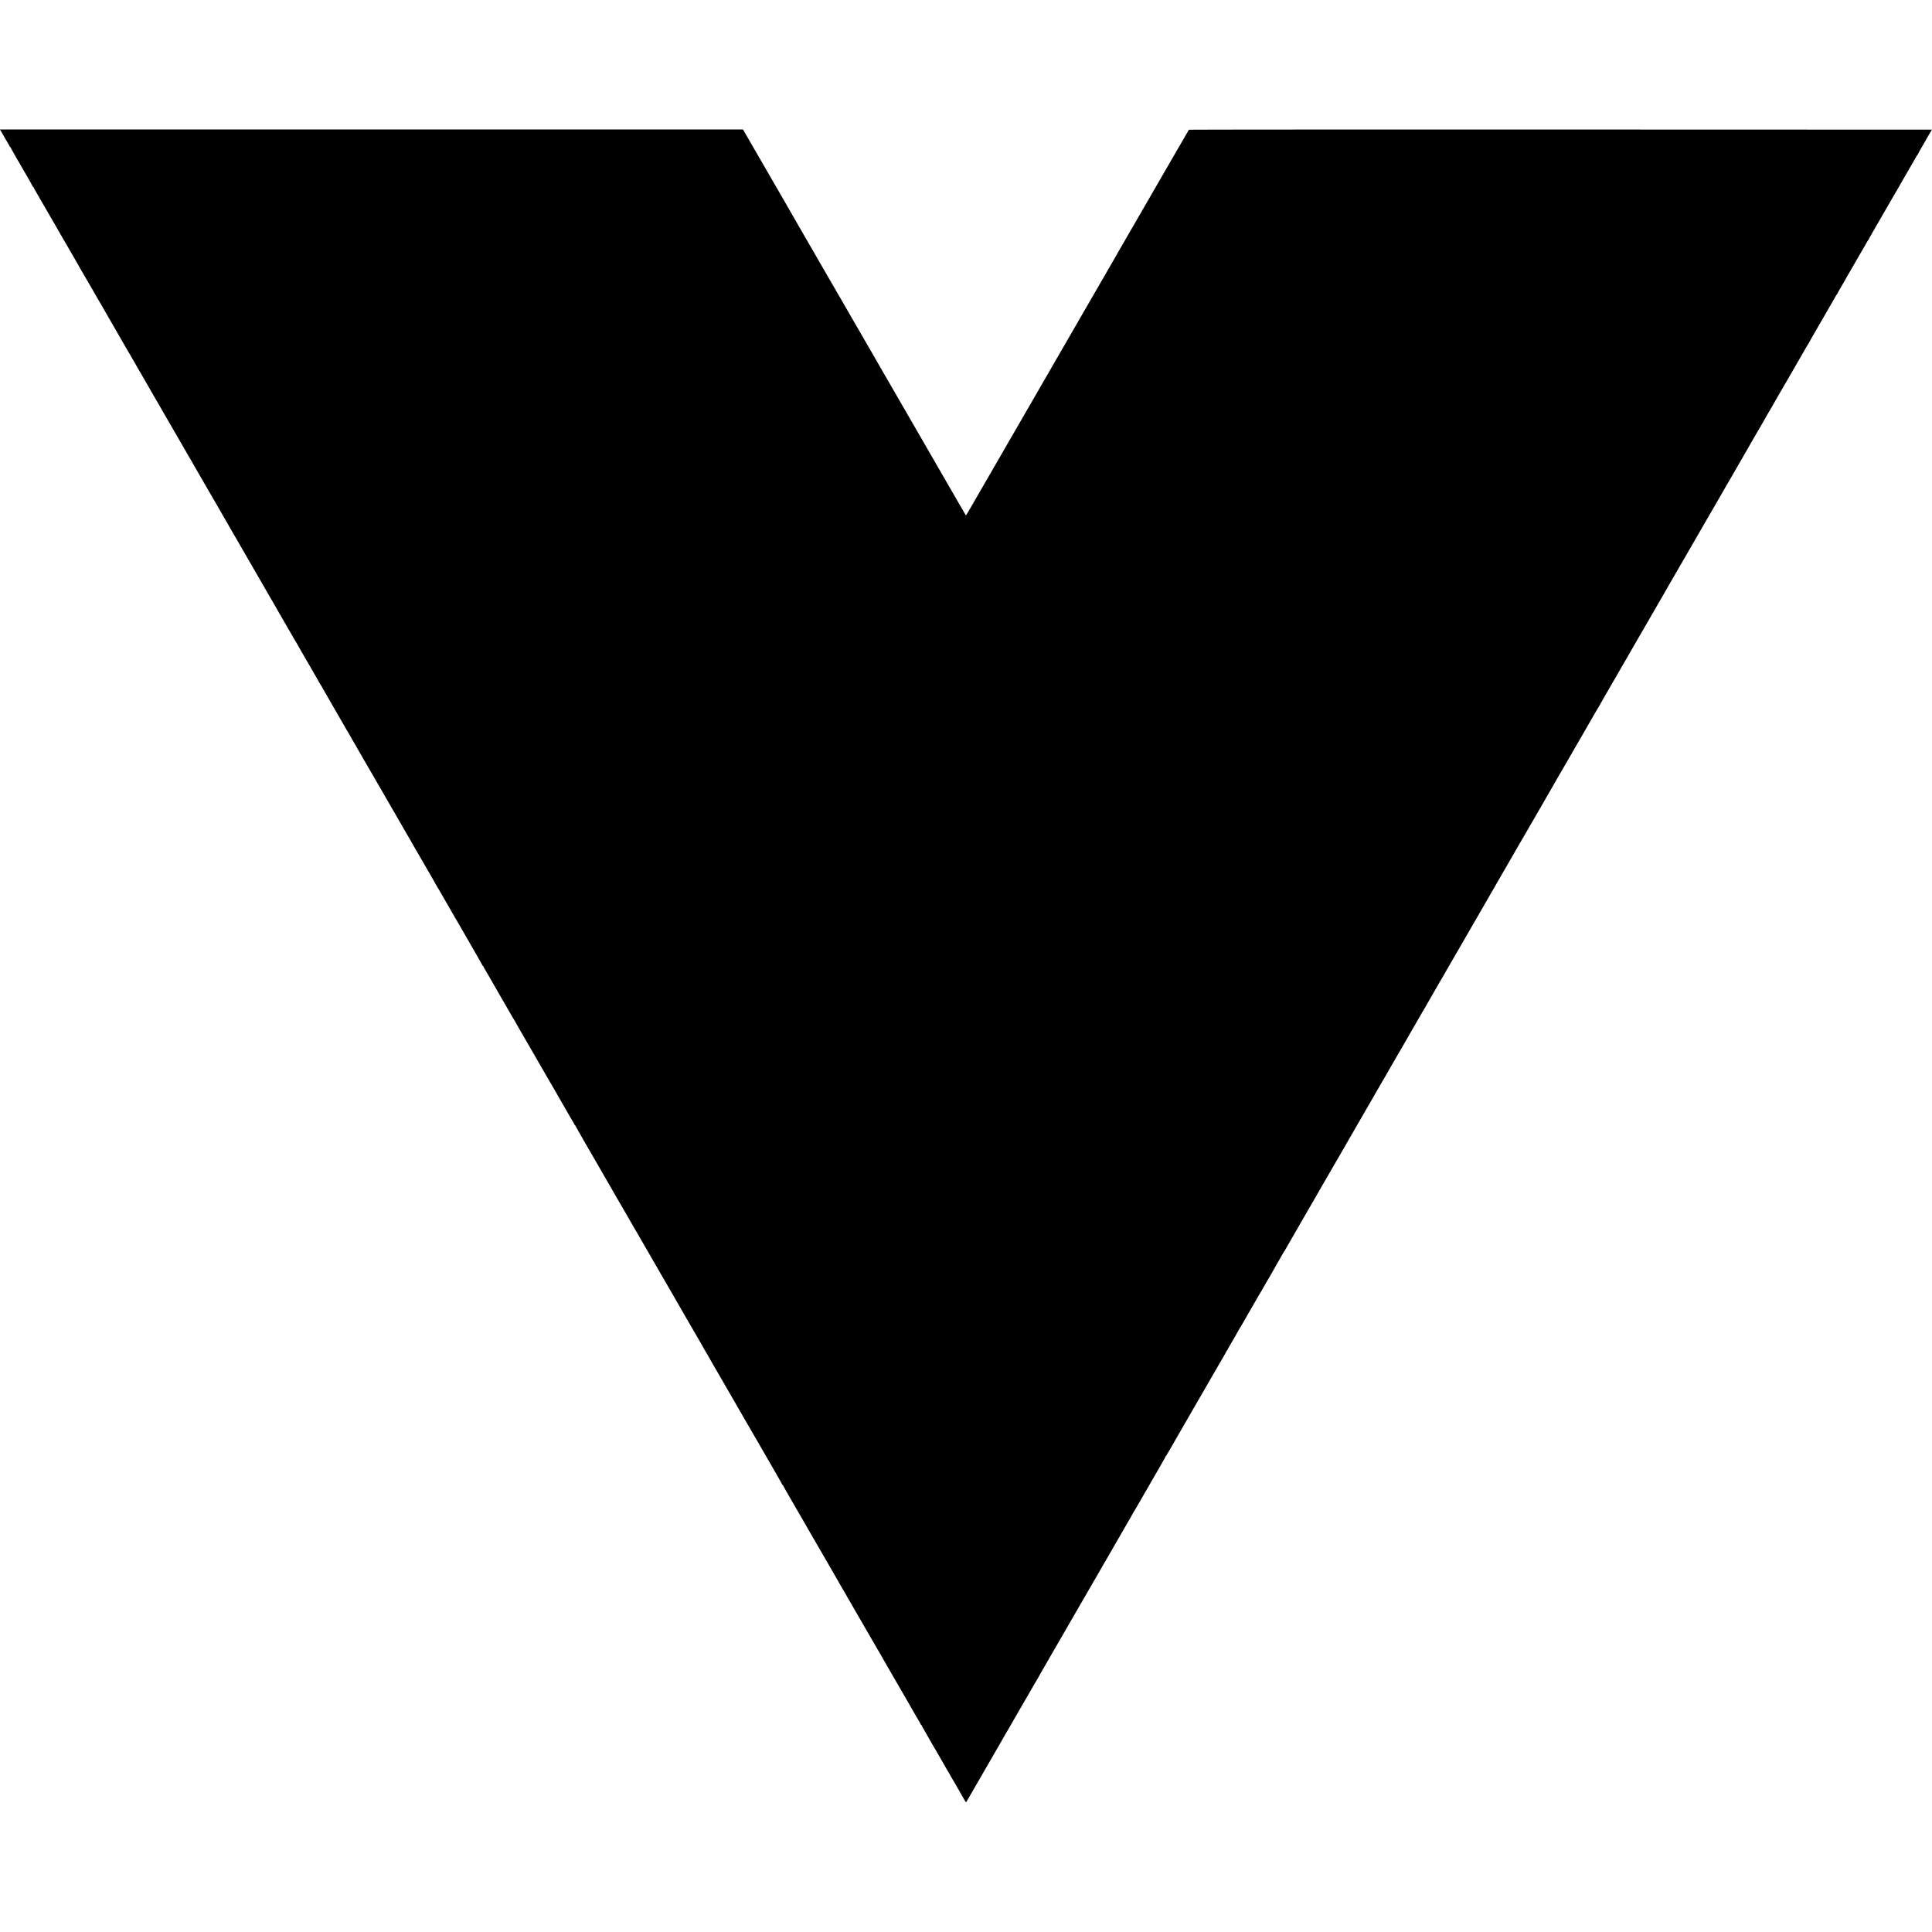
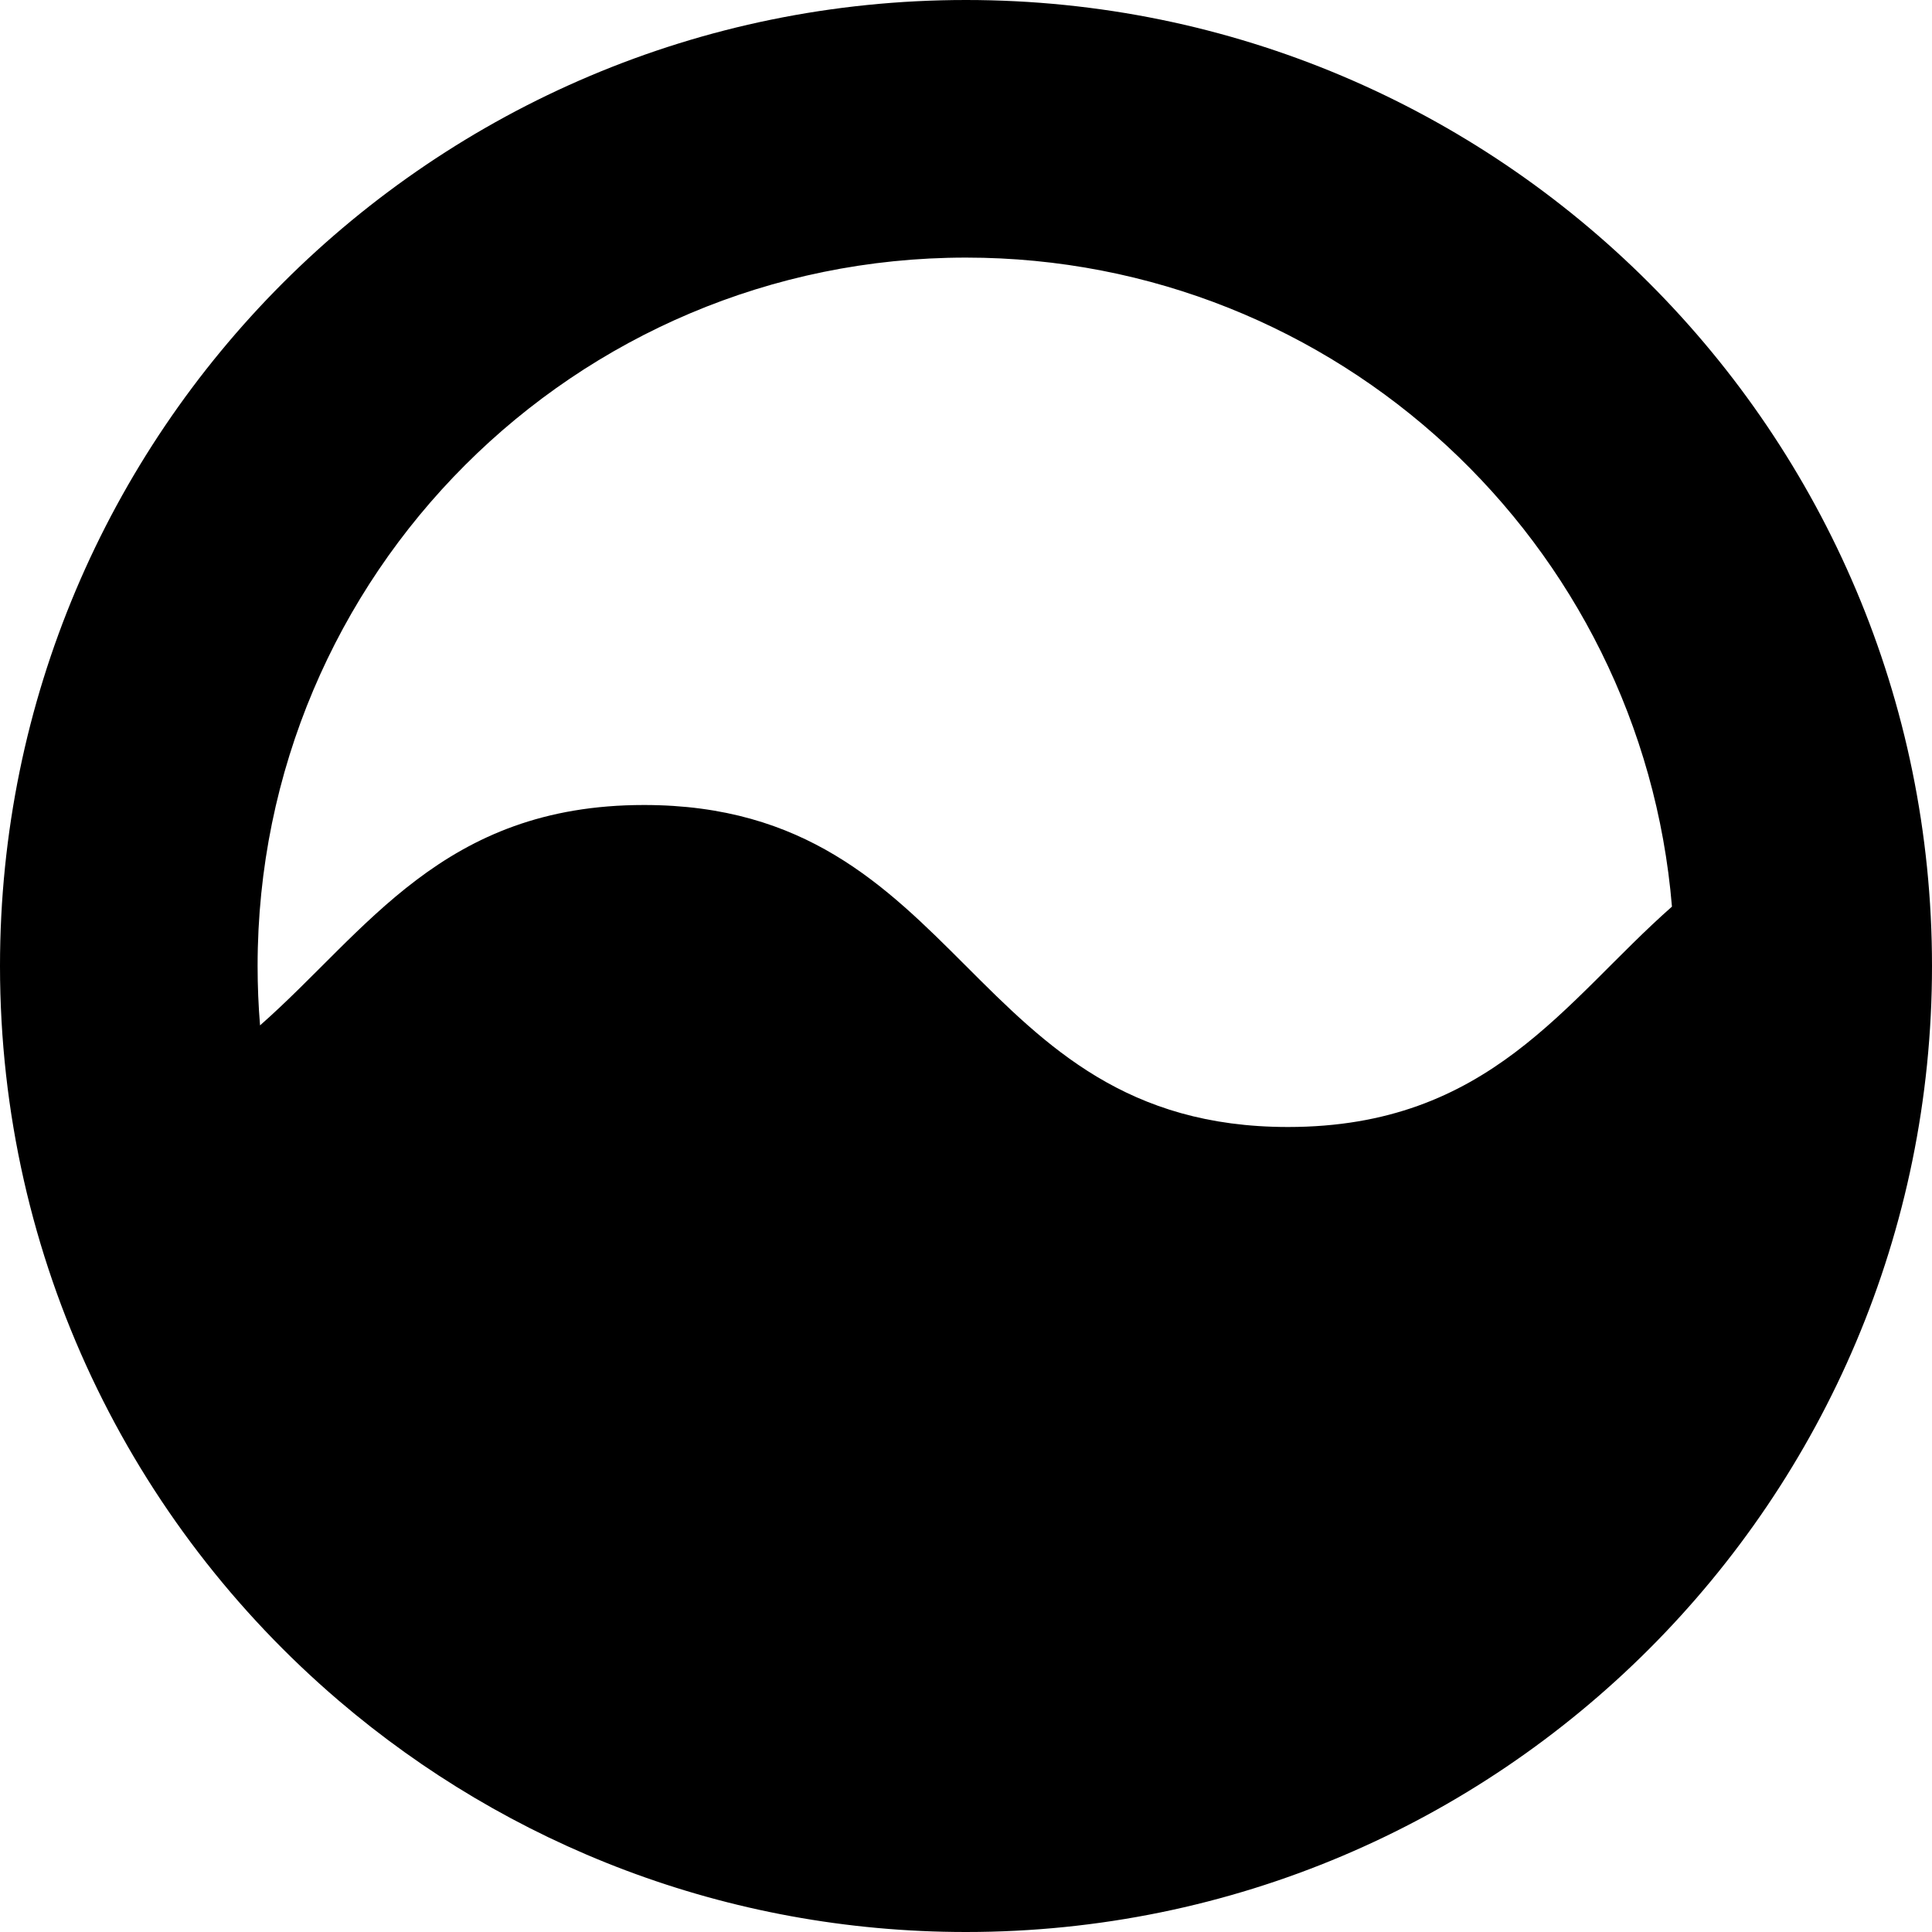
- <svg xmlns="http://www.w3.org/2000/svg" version="1.0" width="16pt" height="16pt" viewBox="0 0 16 16" preserveAspectRatio="xMidYMid meet">
-   <g transform="translate(0,16) scale(0.00032,-0.00032)" fill="#000000" stroke="none">
-     <path d="M18 46618 c45 -75 122 -207 122 -211 0 -2 25 -45 55 -95 30 -50 55 -96 55 -102 0 -5 5 -10 10 -10 6 0 10 -4 10 -9 0 -5 73 -135 161 -288 89 -153 173 -298 187 -323 14 -25 32 -57 41 -72 88 -149 187 -324 189 -335 2 -7 8 -13 13 -13 5 0 9 -4 9 -10 0 -5 46 -89 103 -187 175 -302 490 -846 507 -876 8 -16 20 -36 25 -45 28 -46 290 -498 339 -585 13 -23 74 -129 136 -236 61 -107 123 -215 137 -240 14 -25 29 -50 33 -56 5 -5 23 -37 40 -70 18 -33 38 -67 44 -75 11 -16 21 -33 63 -109 14 -25 29 -50 33 -56 4 -5 21 -35 38 -65 55 -100 261 -455 269 -465 4 -5 14 -21 20 -35 15 -29 41 -75 103 -180 24 -41 52 -88 60 -105 9 -16 57 -100 107 -185 112 -193 362 -626 380 -660 8 -14 23 -38 33 -55 11 -16 23 -37 27 -45 4 -8 26 -46 48 -85 23 -38 53 -90 67 -115 46 -81 64 -113 178 -310 62 -107 121 -210 132 -227 37 -67 56 -99 85 -148 16 -27 32 -57 36 -65 4 -8 15 -27 25 -42 9 -15 53 -89 96 -165 44 -76 177 -307 296 -513 120 -206 268 -463 330 -570 131 -227 117 -203 200 -348 36 -62 73 -125 82 -140 10 -15 21 -34 25 -42 4 -8 20 -37 36 -65 17 -27 38 -65 48 -82 49 -85 64 -111 87 -153 13 -25 28 -49 32 -55 4 -5 78 -134 165 -285 87 -151 166 -288 176 -305 10 -16 26 -43 35 -59 9 -17 125 -217 257 -445 132 -229 253 -441 270 -471 17 -30 45 -79 64 -108 18 -29 33 -54 33 -57 0 -2 20 -37 44 -77 24 -40 123 -212 221 -383 97 -170 190 -330 205 -355 16 -25 39 -65 53 -90 13 -25 81 -144 152 -265 70 -121 137 -238 150 -260 12 -22 37 -65 55 -95 18 -30 43 -73 55 -95 12 -22 48 -85 80 -140 77 -132 163 -280 190 -330 13 -22 71 -123 130 -225 59 -102 116 -199 126 -217 10 -17 29 -50 43 -72 15 -22 26 -43 26 -45 0 -2 27 -50 60 -106 33 -56 60 -103 60 -105 0 -2 55 -98 90 -155 8 -14 182 -316 239 -414 13 -22 45 -79 72 -124 27 -46 49 -86 49 -89 0 -2 14 -24 30 -48 16 -24 30 -46 30 -49 0 -5 74 -135 100 -176 5 -8 24 -42 43 -75 50 -88 58 -101 262 -455 104 -179 199 -345 213 -370 14 -25 28 -49 32 -55 4 -5 17 -26 28 -45 10 -19 62 -109 114 -200 114 -197 133 -230 170 -295 16 -27 33 -57 38 -65 17 -28 96 -165 103 -180 4 -8 16 -28 26 -45 10 -16 77 -131 148 -255 72 -124 181 -313 243 -420 62 -107 121 -209 131 -227 35 -62 323 -560 392 -678 38 -66 83 -145 100 -175 16 -30 33 -59 37 -65 4 -5 17 -27 29 -47 34 -61 56 -100 90 -156 17 -29 31 -55 31 -57 0 -2 17 -32 39 -67 21 -35 134 -229 251 -433 117 -203 235 -407 261 -451 27 -45 49 -85 49 -88 0 -4 8 -19 19 -34 15 -21 200 -341 309 -533 10 -19 33 -58 51 -87 17 -29 31 -54 31 -56 0 -2 25 -44 55 -94 30 -50 55 -95 55 -98 0 -4 6 -15 14 -23 7 -9 27 -41 43 -71 17 -30 170 -297 342 -594 171 -296 311 -542 311 -547 0 -5 5 -9 10 -9 6 0 10 -4 10 -10 0 -5 22 -47 49 -92 27 -46 58 -99 68 -118 24 -43 81 -140 93 -160 5 -8 66 -114 135 -235 69 -121 130 -227 135 -235 12 -21 259 -447 283 -490 10 -19 28 -47 38 -62 11 -14 19 -29 19 -32 0 -3 37 -69 83 -148 99 -170 305 -526 337 -583 13 -22 31 -53 41 -70 11 -16 22 -37 26 -45 7 -14 82 -146 103 -180 14 -24 181 -311 205 -355 13 -22 46 -80 75 -130 29 -49 64 -110 78 -135 14 -25 51 -88 82 -140 31 -52 59 -102 63 -110 4 -8 18 -33 31 -55 205 -353 284 -489 309 -535 17 -30 45 -78 62 -106 18 -28 36 -60 39 -72 4 -12 12 -22 17 -22 5 0 9 -4 9 -10 0 -5 109 -197 241 -427 133 -230 250 -431 259 -448 51 -90 222 -385 280 -485 37 -63 78 -135 92 -160 14 -25 67 -117 118 -205 51 -88 101 -175 111 -193 34 -58 55 -95 149 -257 51 -88 101 -173 110 -190 9 -16 76 -131 147 -255 72 -124 140 -241 151 -260 61 -108 281 -489 355 -615 38 -66 77 -133 87 -150 35 -63 91 -161 100 -175 14 -23 99 -169 128 -220 54 -97 135 -235 142 -245 4 -5 20 -32 35 -60 26 -48 238 -416 276 -480 10 -16 26 -46 37 -65 30 -53 382 -661 403 -695 10 -16 22 -37 26 -45 4 -8 26 -48 50 -88 24 -41 43 -75 43 -77 0 -2 22 -40 50 -85 27 -45 50 -84 50 -86 0 -3 38 -69 83 -147 84 -142 302 -520 340 -587 10 -19 34 -60 52 -90 18 -30 44 -75 57 -100 14 -25 45 -79 70 -120 25 -41 56 -96 70 -121 14 -25 77 -133 138 -240 62 -107 122 -210 132 -229 25 -43 310 -535 337 -581 11 -19 26 -45 34 -59 17 -32 238 -414 266 -460 11 -19 24 -41 28 -49 3 -7 75 -133 160 -278 84 -146 153 -269 153 -274 0 -5 5 -9 10 -9 6 0 10 -4 10 -10 0 -5 82 -150 181 -322 182 -314 201 -346 240 -415 12 -21 80 -139 152 -263 71 -124 141 -245 155 -270 14 -25 28 -49 32 -55 6 -8 145 -248 220 -380 37 -66 209 -362 229 -395 11 -19 24 -42 28 -49 4 -8 67 -118 140 -243 73 -125 133 -230 133 -233 0 -2 15 -28 33 -57 19 -29 47 -78 64 -108 17 -30 53 -93 79 -139 53 -90 82 -141 157 -272 82 -142 115 -199 381 -659 142 -245 268 -463 281 -485 12 -22 71 -125 132 -230 60 -104 172 -298 248 -430 76 -132 146 -253 156 -270 11 -16 22 -36 26 -44 3 -8 30 -54 60 -103 29 -49 53 -91 53 -93 0 -3 18 -34 40 -70 22 -36 40 -67 40 -69 0 -2 37 -66 81 -142 45 -77 98 -168 119 -204 20 -36 47 -81 58 -100 12 -19 27 -47 33 -62 6 -16 15 -28 20 -28 5 0 9 -4 9 -9 0 -6 63 -118 140 -251 77 -133 140 -243 140 -245 0 -2 18 -33 41 -70 22 -37 49 -83 60 -101 10 -19 29 -51 40 -71 25 -45 109 -189 126 -218 7 -11 17 -29 22 -40 6 -11 22 -38 35 -60 14 -22 37 -62 52 -90 14 -27 35 -62 45 -77 11 -14 19 -29 19 -32 0 -3 18 -35 40 -71 22 -36 40 -67 40 -69 0 -2 19 -35 42 -72 23 -38 55 -94 72 -124 26 -47 139 -244 171 -298 6 -9 21 -36 34 -60 28 -48 37 -51 51 -19 6 12 19 36 29 52 10 17 27 46 38 65 11 19 104 181 208 360 103 179 199 345 213 370 14 25 42 74 64 109 21 34 38 65 38 67 0 2 18 33 40 69 22 36 40 67 40 69 0 3 177 310 199 346 16 26 136 234 140 244 2 5 25 44 52 88 27 44 49 81 49 84 0 2 18 34 40 70 22 36 40 67 40 69 0 2 20 36 43 77 35 58 169 289 297 513 9 17 50 86 90 155 40 69 86 150 103 180 16 30 35 62 41 70 6 8 16 24 22 35 35 64 72 129 167 293 59 100 116 199 127 220 11 20 30 53 41 72 43 72 1070 1850 1121 1940 14 25 65 113 113 195 48 83 96 166 107 185 10 19 28 50 38 68 11 18 73 124 137 235 64 111 175 303 246 427 71 124 173 299 225 390 52 91 116 202 143 248 27 45 49 85 49 89 0 4 6 14 14 22 7 9 28 43 46 76 26 47 251 436 378 655 11 19 29 51 40 70 11 19 101 176 201 348 99 172 181 317 181 323 0 5 5 9 10 9 6 0 10 5 10 11 0 6 8 23 18 37 11 15 32 52 49 82 16 30 130 228 253 440 122 212 234 405 248 430 13 25 39 70 57 100 39 65 69 117 130 225 25 44 50 87 55 95 12 19 78 134 220 380 61 107 129 224 150 260 161 277 222 382 246 425 15 28 47 83 71 123 24 41 43 78 43 83 0 5 4 9 8 9 4 0 13 12 19 28 7 15 23 45 36 67 66 110 277 478 277 483 0 3 6 13 14 21 7 9 27 41 43 71 17 30 45 80 63 110 34 57 375 649 394 685 6 11 16 27 22 35 6 8 26 42 44 75 18 33 41 74 51 90 10 17 24 41 32 55 54 97 72 128 88 152 11 14 19 28 19 30 0 3 79 141 175 308 96 167 175 305 175 308 0 3 6 13 14 21 7 9 26 39 41 66 33 60 276 483 338 587 24 40 46 80 50 88 4 8 13 24 20 35 14 23 95 163 125 215 11 19 52 91 92 160 40 69 80 139 90 155 9 17 103 179 207 360 105 182 200 346 211 365 103 181 463 802 489 845 7 11 15 27 19 35 4 8 29 51 55 95 64 110 828 1433 848 1470 9 17 24 41 33 55 9 14 29 48 45 77 15 28 52 93 82 145 30 51 62 107 71 123 17 30 231 398 400 690 51 88 103 179 115 202 12 23 26 48 32 55 6 7 24 38 40 68 17 30 61 107 98 170 37 63 84 144 103 180 19 36 41 72 48 81 8 8 14 18 14 21 0 4 27 51 59 106 32 55 72 124 89 154 16 29 71 125 122 213 51 88 104 180 118 205 13 25 28 50 32 55 4 6 17 26 28 45 11 19 45 80 77 135 31 55 66 116 77 135 11 19 88 152 171 295 401 694 620 1072 650 1125 11 19 87 152 170 295 83 143 158 273 166 288 9 16 21 36 26 45 6 9 31 52 55 96 25 43 54 94 66 115 11 20 95 164 186 321 91 157 173 299 182 315 9 17 26 46 37 65 12 19 66 114 121 210 56 96 108 186 117 200 8 14 24 40 34 59 24 45 383 664 412 713 5 9 17 29 26 45 15 28 120 210 241 419 36 61 68 117 72 125 4 8 12 23 19 34 35 57 245 420 262 453 11 20 35 61 53 90 17 29 32 54 32 56 0 3 28 51 62 108 33 57 70 119 80 138 10 19 23 42 28 50 5 8 32 53 59 100 27 47 149 258 271 470 122 212 234 405 248 430 30 53 62 108 80 135 6 11 15 27 19 35 4 8 85 150 181 315 96 165 187 323 202 350 31 56 116 202 130 225 5 8 25 42 43 75 19 33 92 159 162 280 149 257 157 271 202 350 19 33 38 67 43 75 9 14 228 392 275 475 12 22 55 96 95 165 40 69 80 139 90 155 24 42 202 350 221 383 9 15 27 47 41 72 14 25 75 131 136 236 61 106 121 210 134 232 99 172 271 470 279 482 5 8 23 40 40 70 18 30 81 141 142 245 60 105 121 210 135 235 14 25 71 124 127 220 56 96 143 247 194 335 51 88 96 167 102 175 14 24 180 311 204 355 23 43 340 590 356 615 5 8 50 87 101 175 171 301 517 898 582 1008 25 43 46 81 46 83 0 2 12 23 27 47 14 23 40 67 56 97 16 30 35 62 42 70 7 8 15 22 18 30 4 8 20 38 37 65 16 28 33 57 37 65 6 12 111 196 143 250 5 8 55 95 112 193 57 98 113 195 126 215 12 20 27 46 32 57 6 11 14 27 20 35 5 8 76 130 156 270 80 140 165 287 187 325 23 39 52 90 66 115 13 25 30 52 37 61 8 8 14 18 14 21 0 4 41 77 92 165 50 87 175 302 276 478 101 176 208 360 236 408 28 49 67 117 86 152 19 35 41 70 48 77 6 6 12 15 12 19 0 7 124 224 167 291 12 21 23 40 23 42 0 2 21 40 46 83 26 43 55 92 64 109 54 95 327 568 354 614 19 30 45 75 59 100 71 128 82 145 89 148 4 2 8 8 8 13 0 5 42 82 94 172 311 538 496 858 518 897 14 25 40 70 58 100 18 30 42 71 53 90 10 19 79 139 152 265 73 127 142 246 153 265 10 19 43 76 72 125 29 50 63 108 75 130 65 116 80 140 87 143 4 2 8 8 8 12 0 8 114 212 140 250 6 8 14 24 20 35 5 11 54 97 108 190 l100 170 -9611 3 c-5286 1 -9614 -1 -9618 -5 -5 -6 -419 -719 -619 -1068 -89 -155 -267 -463 -323 -560 -38 -66 -81 -140 -95 -165 -31 -56 -263 -457 -526 -910 -110 -190 -224 -388 -254 -440 -29 -52 -61 -109 -71 -125 -23 -39 -243 -420 -268 -465 -11 -19 -204 -352 -428 -740 -224 -388 -477 -826 -563 -975 -85 -148 -185 -322 -222 -385 -37 -63 -120 -207 -185 -320 -65 -113 -177 -306 -248 -430 -72 -124 -172 -297 -222 -385 -51 -88 -142 -245 -202 -350 -131 -226 -247 -427 -408 -705 -65 -113 -249 -432 -410 -710 -160 -278 -388 -673 -506 -877 -118 -205 -216 -373 -219 -373 -3 0 -52 82 -109 183 -58 100 -144 250 -192 332 -95 164 -402 696 -647 1120 -85 149 -228 396 -317 550 -212 365 -982 1700 -1008 1745 -10 19 -43 76 -72 125 -29 50 -64 110 -77 135 -14 25 -63 110 -110 190 -47 80 -96 165 -110 190 -14 25 -99 171 -188 325 -89 154 -174 300 -188 325 -13 25 -64 113 -112 195 -48 83 -140 242 -205 355 -65 113 -183 317 -263 454 -79 137 -152 264 -163 282 -50 89 -335 583 -354 614 -12 19 -34 58 -50 85 -15 28 -129 226 -253 440 -124 215 -235 408 -247 430 -12 22 -69 121 -127 220 -58 99 -226 389 -373 645 -148 256 -324 561 -392 678 -67 117 -134 232 -147 255 -13 23 -33 59 -46 80 l-22 37 -9615 0 -9615 0 20 -32z" />
-   </g>
+ <svg xmlns="http://www.w3.org/2000/svg" class="logo" viewBox="0 0 30 30">
+   <path class="fill-primary" d="M5.262 26.409C2.041 23.658 0 19.568 0 15c0-4.142 1.679-7.892 4.393-10.607C7.108 1.679 10.858 0 15 0c8.284 0 15 6.716 15 15 0 8.284-6.716 15-15 15-3.717 0-7.118-1.352-9.738-3.591zM4.038 15.922C5.701 14.457 6.872 12.5 10 12.5c5 0 5 5 10 5 3.128 0 4.299-1.957 5.962-3.422C25.493 8.434 20.765 4 15 4 8.925 4 4 8.925 4 15c0 .311.013.618.038.922z" />
</svg>
